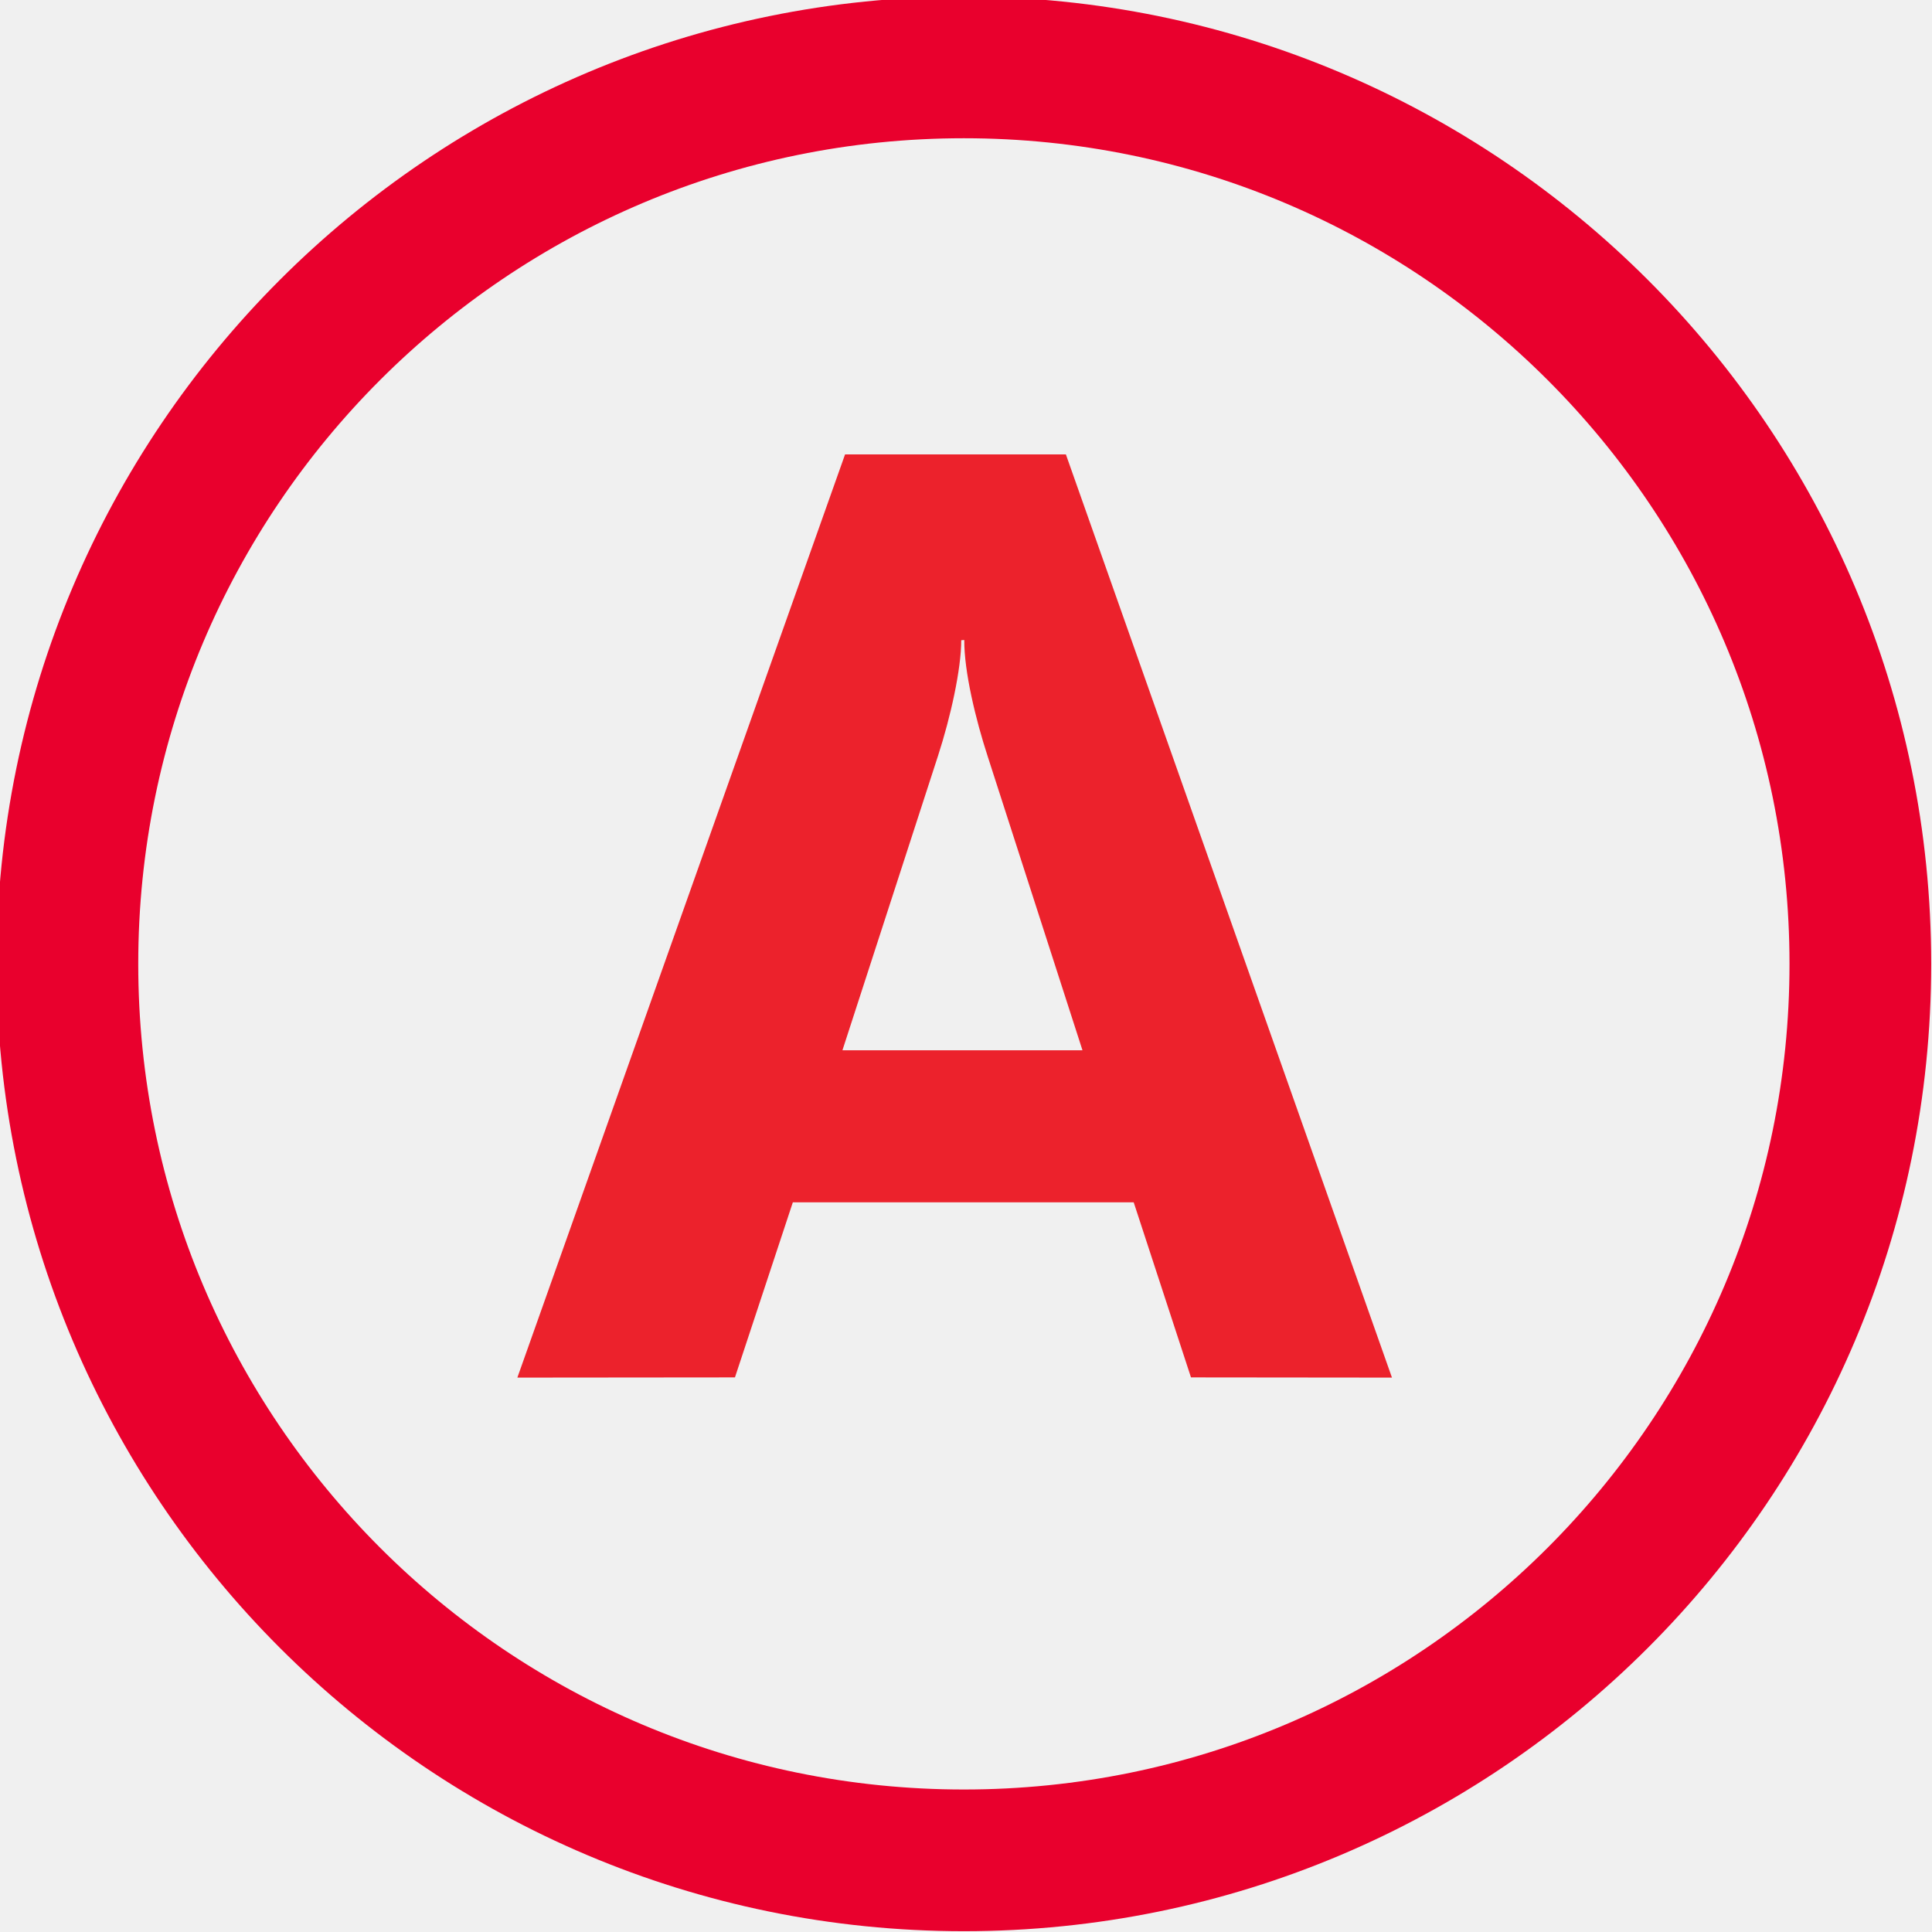
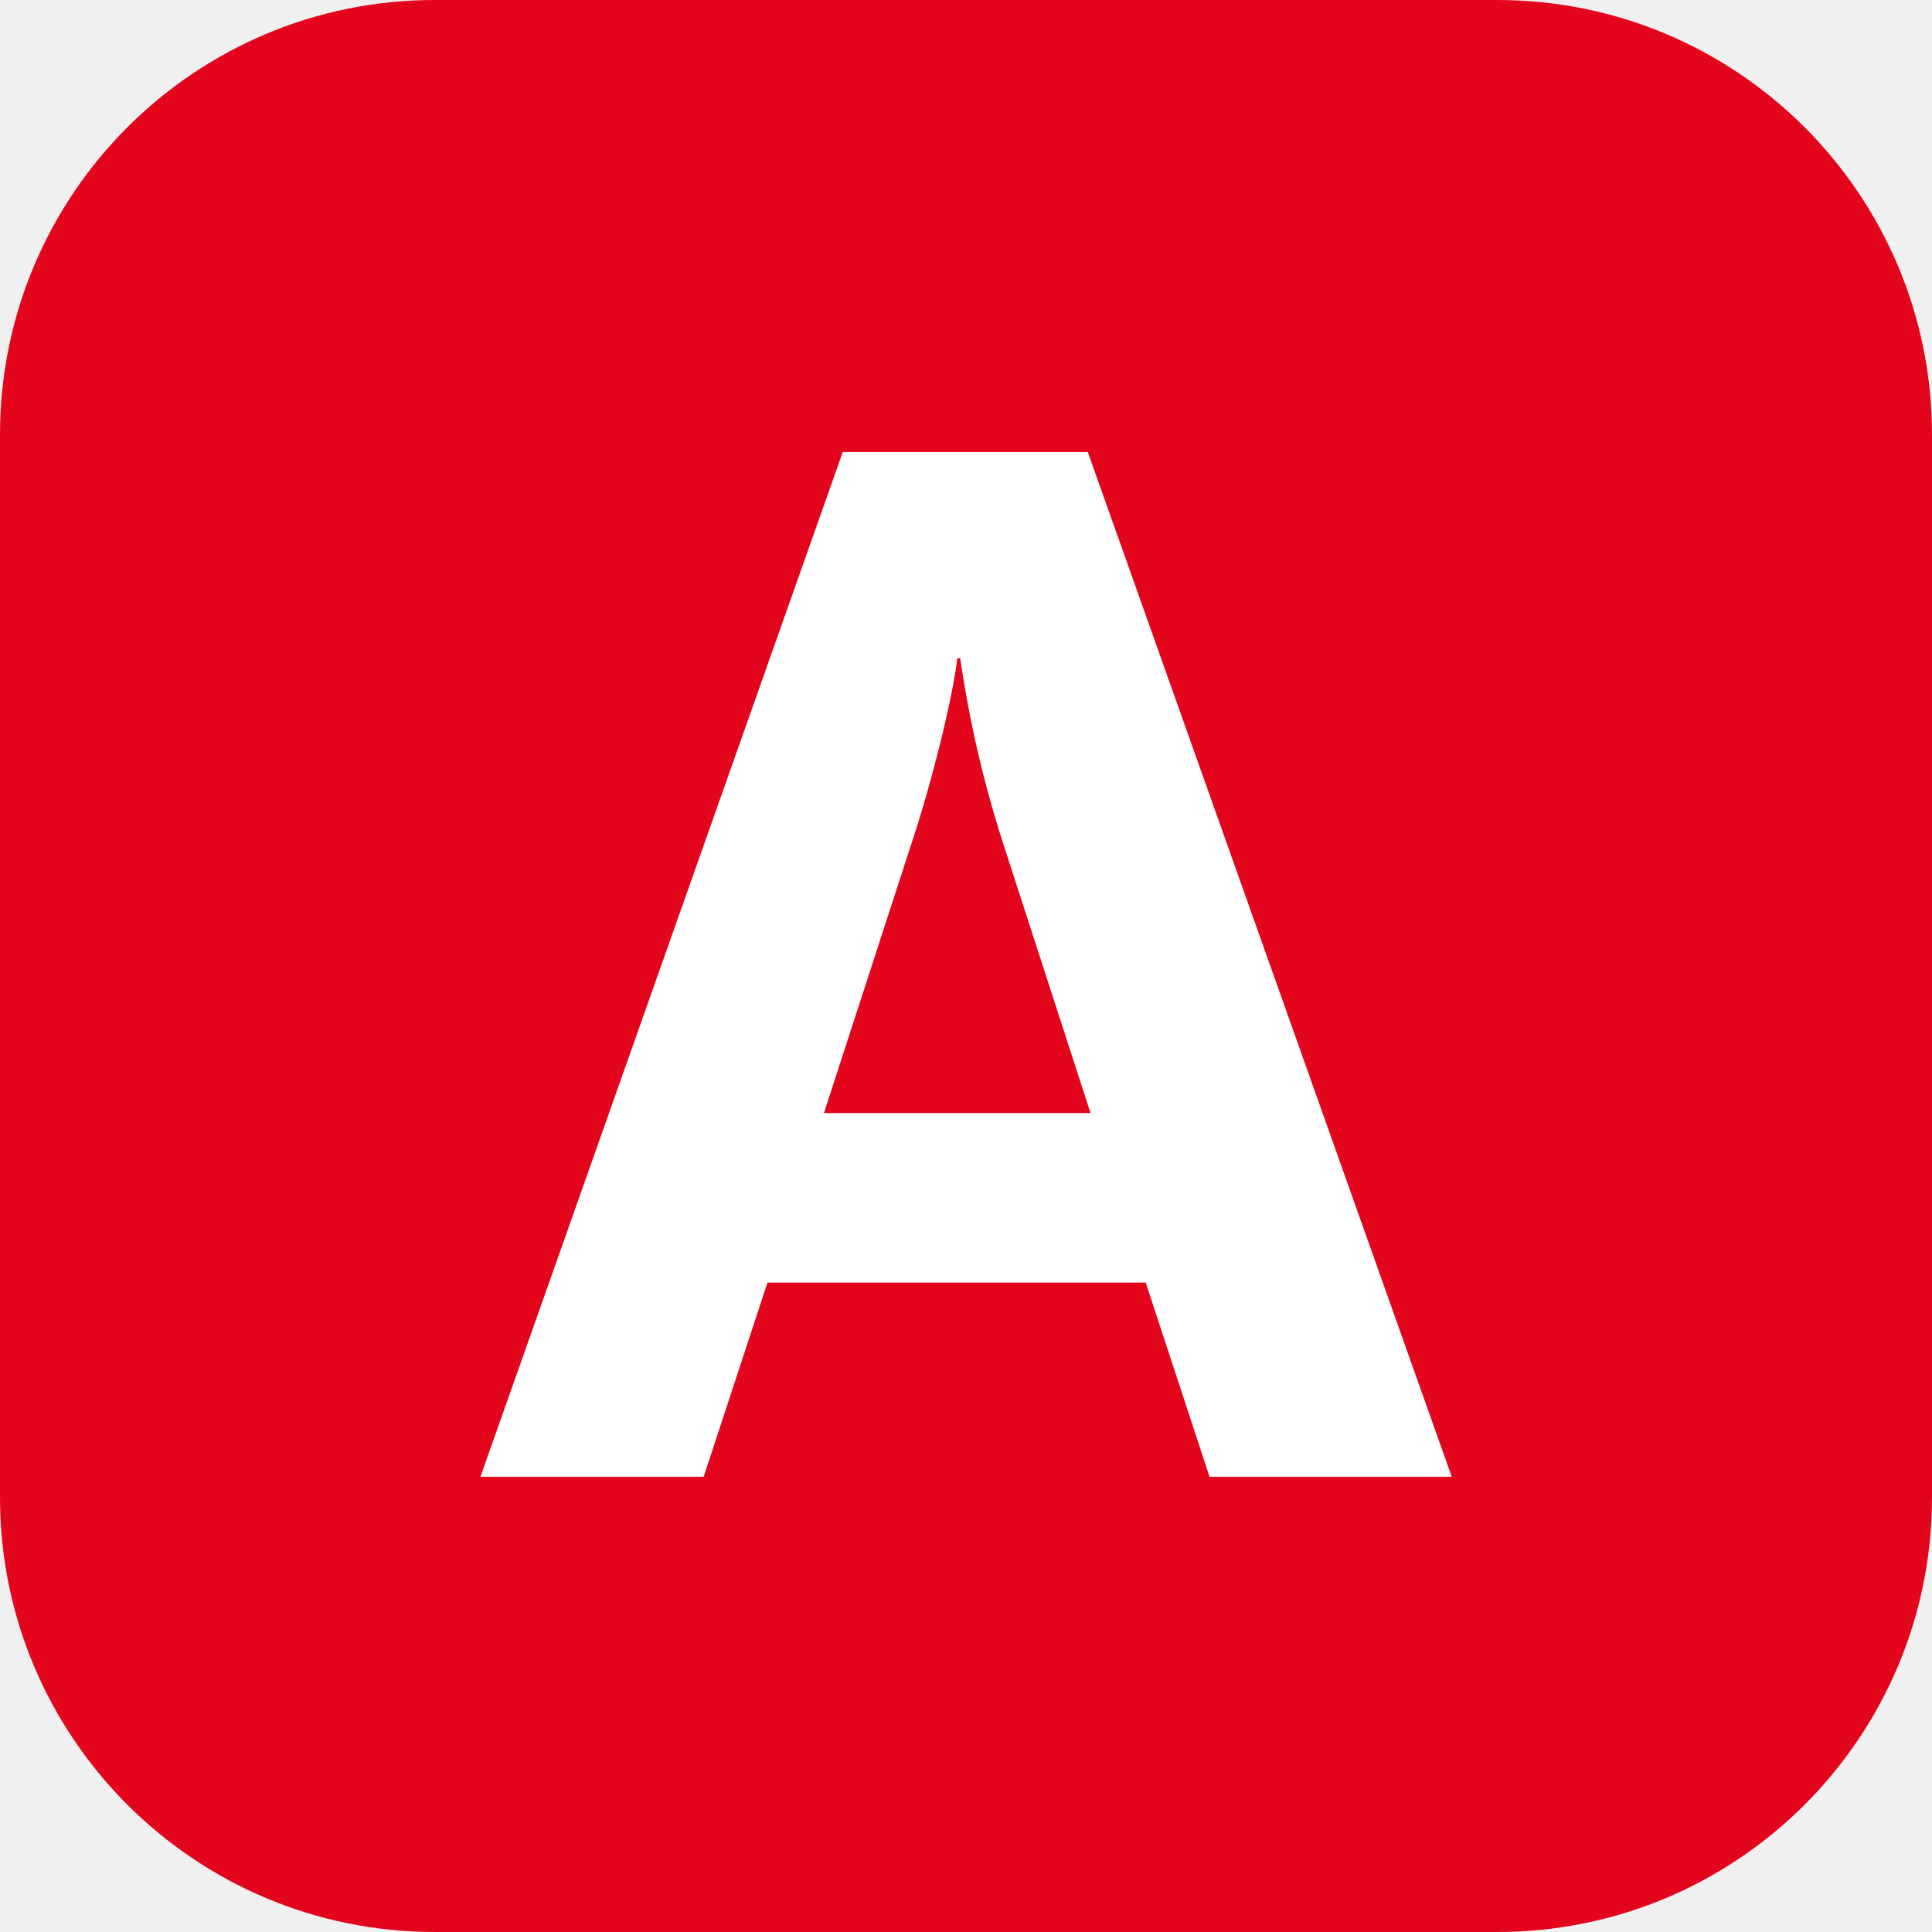
- <svg xmlns="http://www.w3.org/2000/svg" version="1.1" id="Calque_1" x="0px" y="0px" viewBox="0 0 954.5 954.3" style="enable-background:new 0 0 954.5 954.3;" xml:space="preserve">
-   <style type="text/css">
- 	.st0{fill:transparent;stroke:#E9002D;stroke-width:70;stroke-miterlimit:10;}
- 	.st1{fill:#EC222C;}
- </style>
-   <circle class="st0" cx="476.2" cy="476.2" r="442.9" />
-   <path class="st1" d="M255.6,680.6l107.5-0.1l28.6-86.5h168.4l28.3,86.5l99.3,0.1L526.6,224.5H417.5L255.6,680.6 M416.2,518.9  l47.2-145.4c6.3-19.4,11.5-43,11.5-57.2l1.5-0.1c-0.1,15.5,5.6,39.2,11.6,57.6l46.8,145.1H416.2L416.2,518.9L416.2,518.9z" />
+ <svg xmlns="http://www.w3.org/2000/svg" width="250px" height="250px" viewBox="0 0 283.46 283.46">
+   <rect fill="#E3051C" width="283.46" height="283.46" rx="63.78" />
+   <path fill="#FFF" d="M177.46,216.67l-9.36-28.49h-55.5l-9.36,28.49H70.49l53.16-150.35h35.95L213,216.67zM147.26,124a166.42,166.42,0,0,1-6.38-27.43h-.42c-.64,5.53-3.61,17.86-6.81,27.43l-12.76,39.3H160z" />
</svg>
